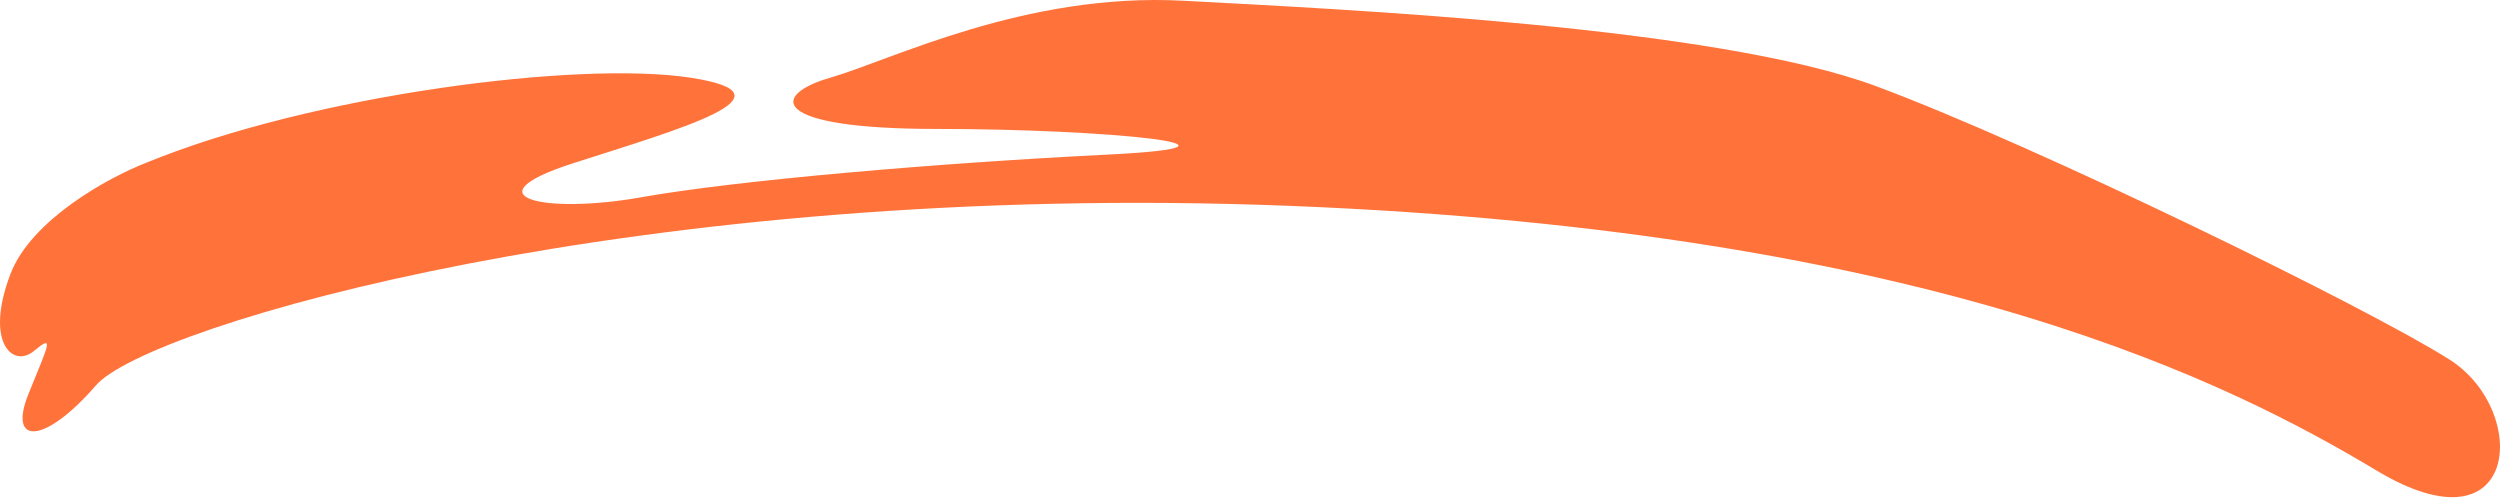
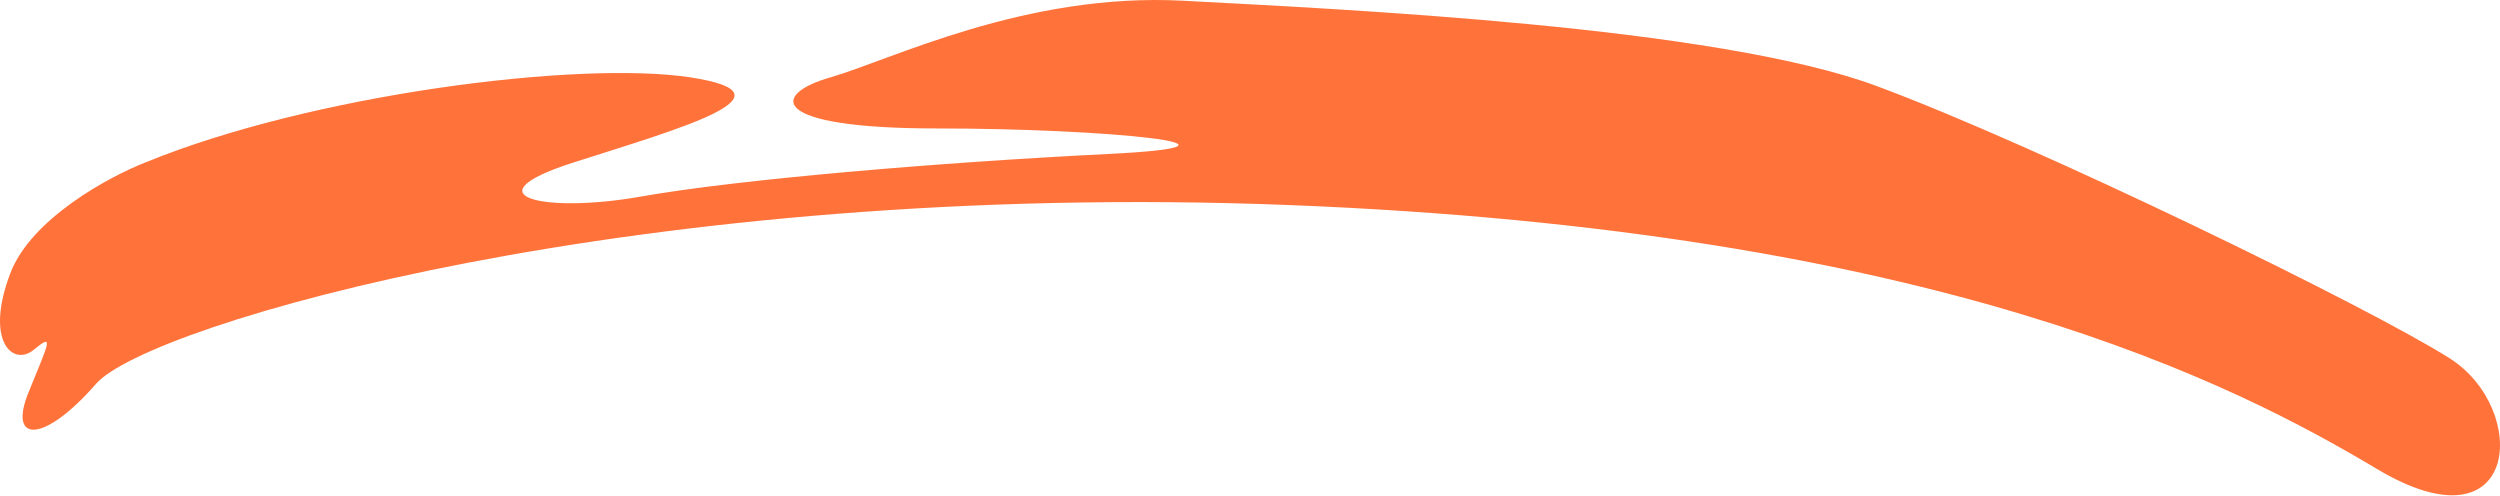
- <svg xmlns="http://www.w3.org/2000/svg" width="176" height="35" viewBox="0 0 176 35" fill="none">
-   <path d="M0.729 19.306C2.19 15.455 7.671 12.487 10.229 11.484C21.921 6.671 40.738 4.264 48.594 5.467C56.45 6.671 47.863 9.077 40.373 11.484C32.882 13.891 38.363 15.094 45.123 13.891C51.882 12.687 65.95 11.484 78.007 10.882C90.065 10.28 77.825 9.077 65.95 9.077C54.075 9.077 54.257 6.671 58.459 5.467C62.661 4.264 72.161 -0.55 83.305 0.052C94.45 0.654 120.757 1.857 132.084 6.069C143.411 10.281 166.796 21.713 172.459 25.323C178.123 28.933 177.392 39.161 167.344 33.145C157.296 27.128 136.469 16.297 90.796 14.492C45.123 12.687 10.411 22.916 6.757 27.128C3.104 31.339 0.546 31.339 2.007 27.729C3.469 24.119 3.834 23.518 2.373 24.721C0.911 25.924 -1.098 24.119 0.729 19.306Z" fill="#FF733B" />
+ <svg xmlns="http://www.w3.org/2000/svg" width="106" height="21" viewBox="0 0 106 21" fill="none">
+   <path d="M0.439 11.583C1.319 9.273 4.62 7.492 6.16 6.89C13.202 4.002 24.535 2.558 29.267 3.28C33.998 4.002 28.827 5.446 24.316 6.89C19.804 8.334 23.105 9.056 27.176 8.334C31.247 7.612 39.72 6.89 46.982 6.529C54.244 6.168 46.872 5.446 39.72 5.446C32.568 5.446 32.678 4.002 35.209 3.28C37.739 2.558 43.461 -0.33 50.173 0.031C56.885 0.392 72.729 1.114 79.551 3.641C86.373 6.168 100.457 13.027 103.868 15.193C107.279 17.36 106.838 23.497 100.787 19.887C94.735 16.276 82.192 9.778 54.684 8.695C27.176 7.612 6.27 13.749 4.07 16.276C1.869 18.803 0.329 18.803 1.209 16.637C2.089 14.471 2.309 14.11 1.429 14.832C0.549 15.554 -0.661 14.471 0.439 11.583Z" fill="#FF733B" />
</svg>
